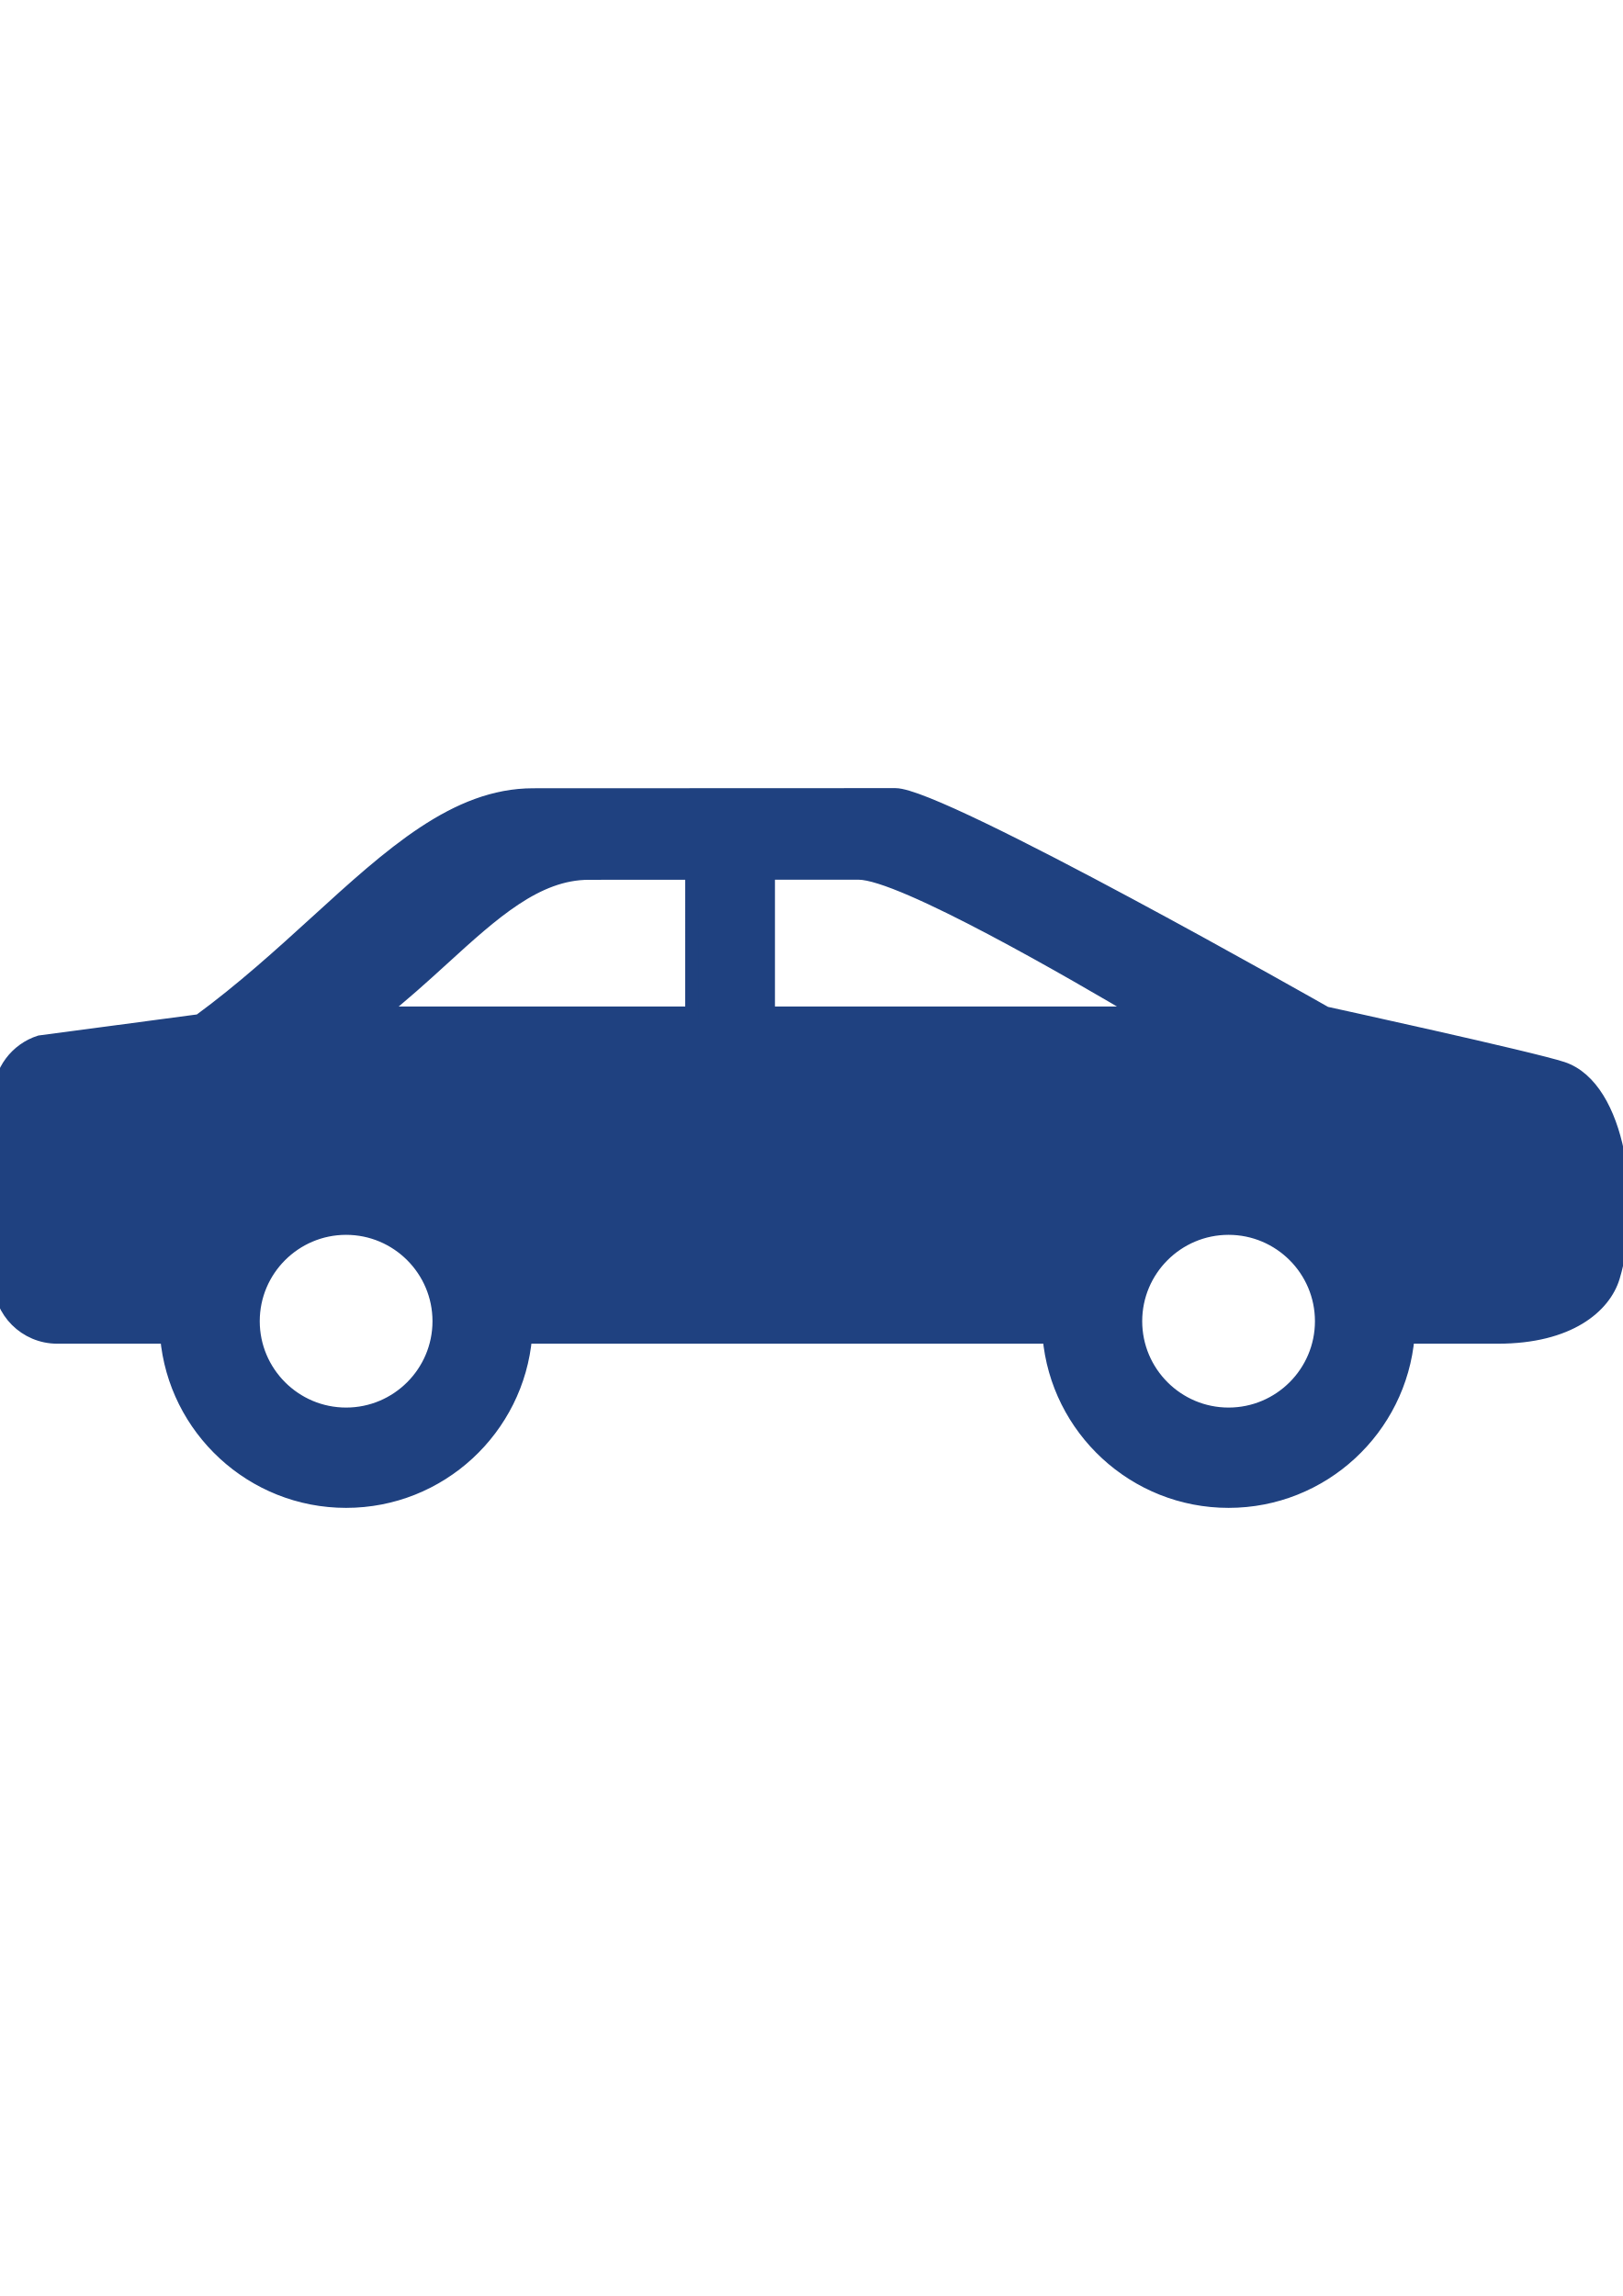
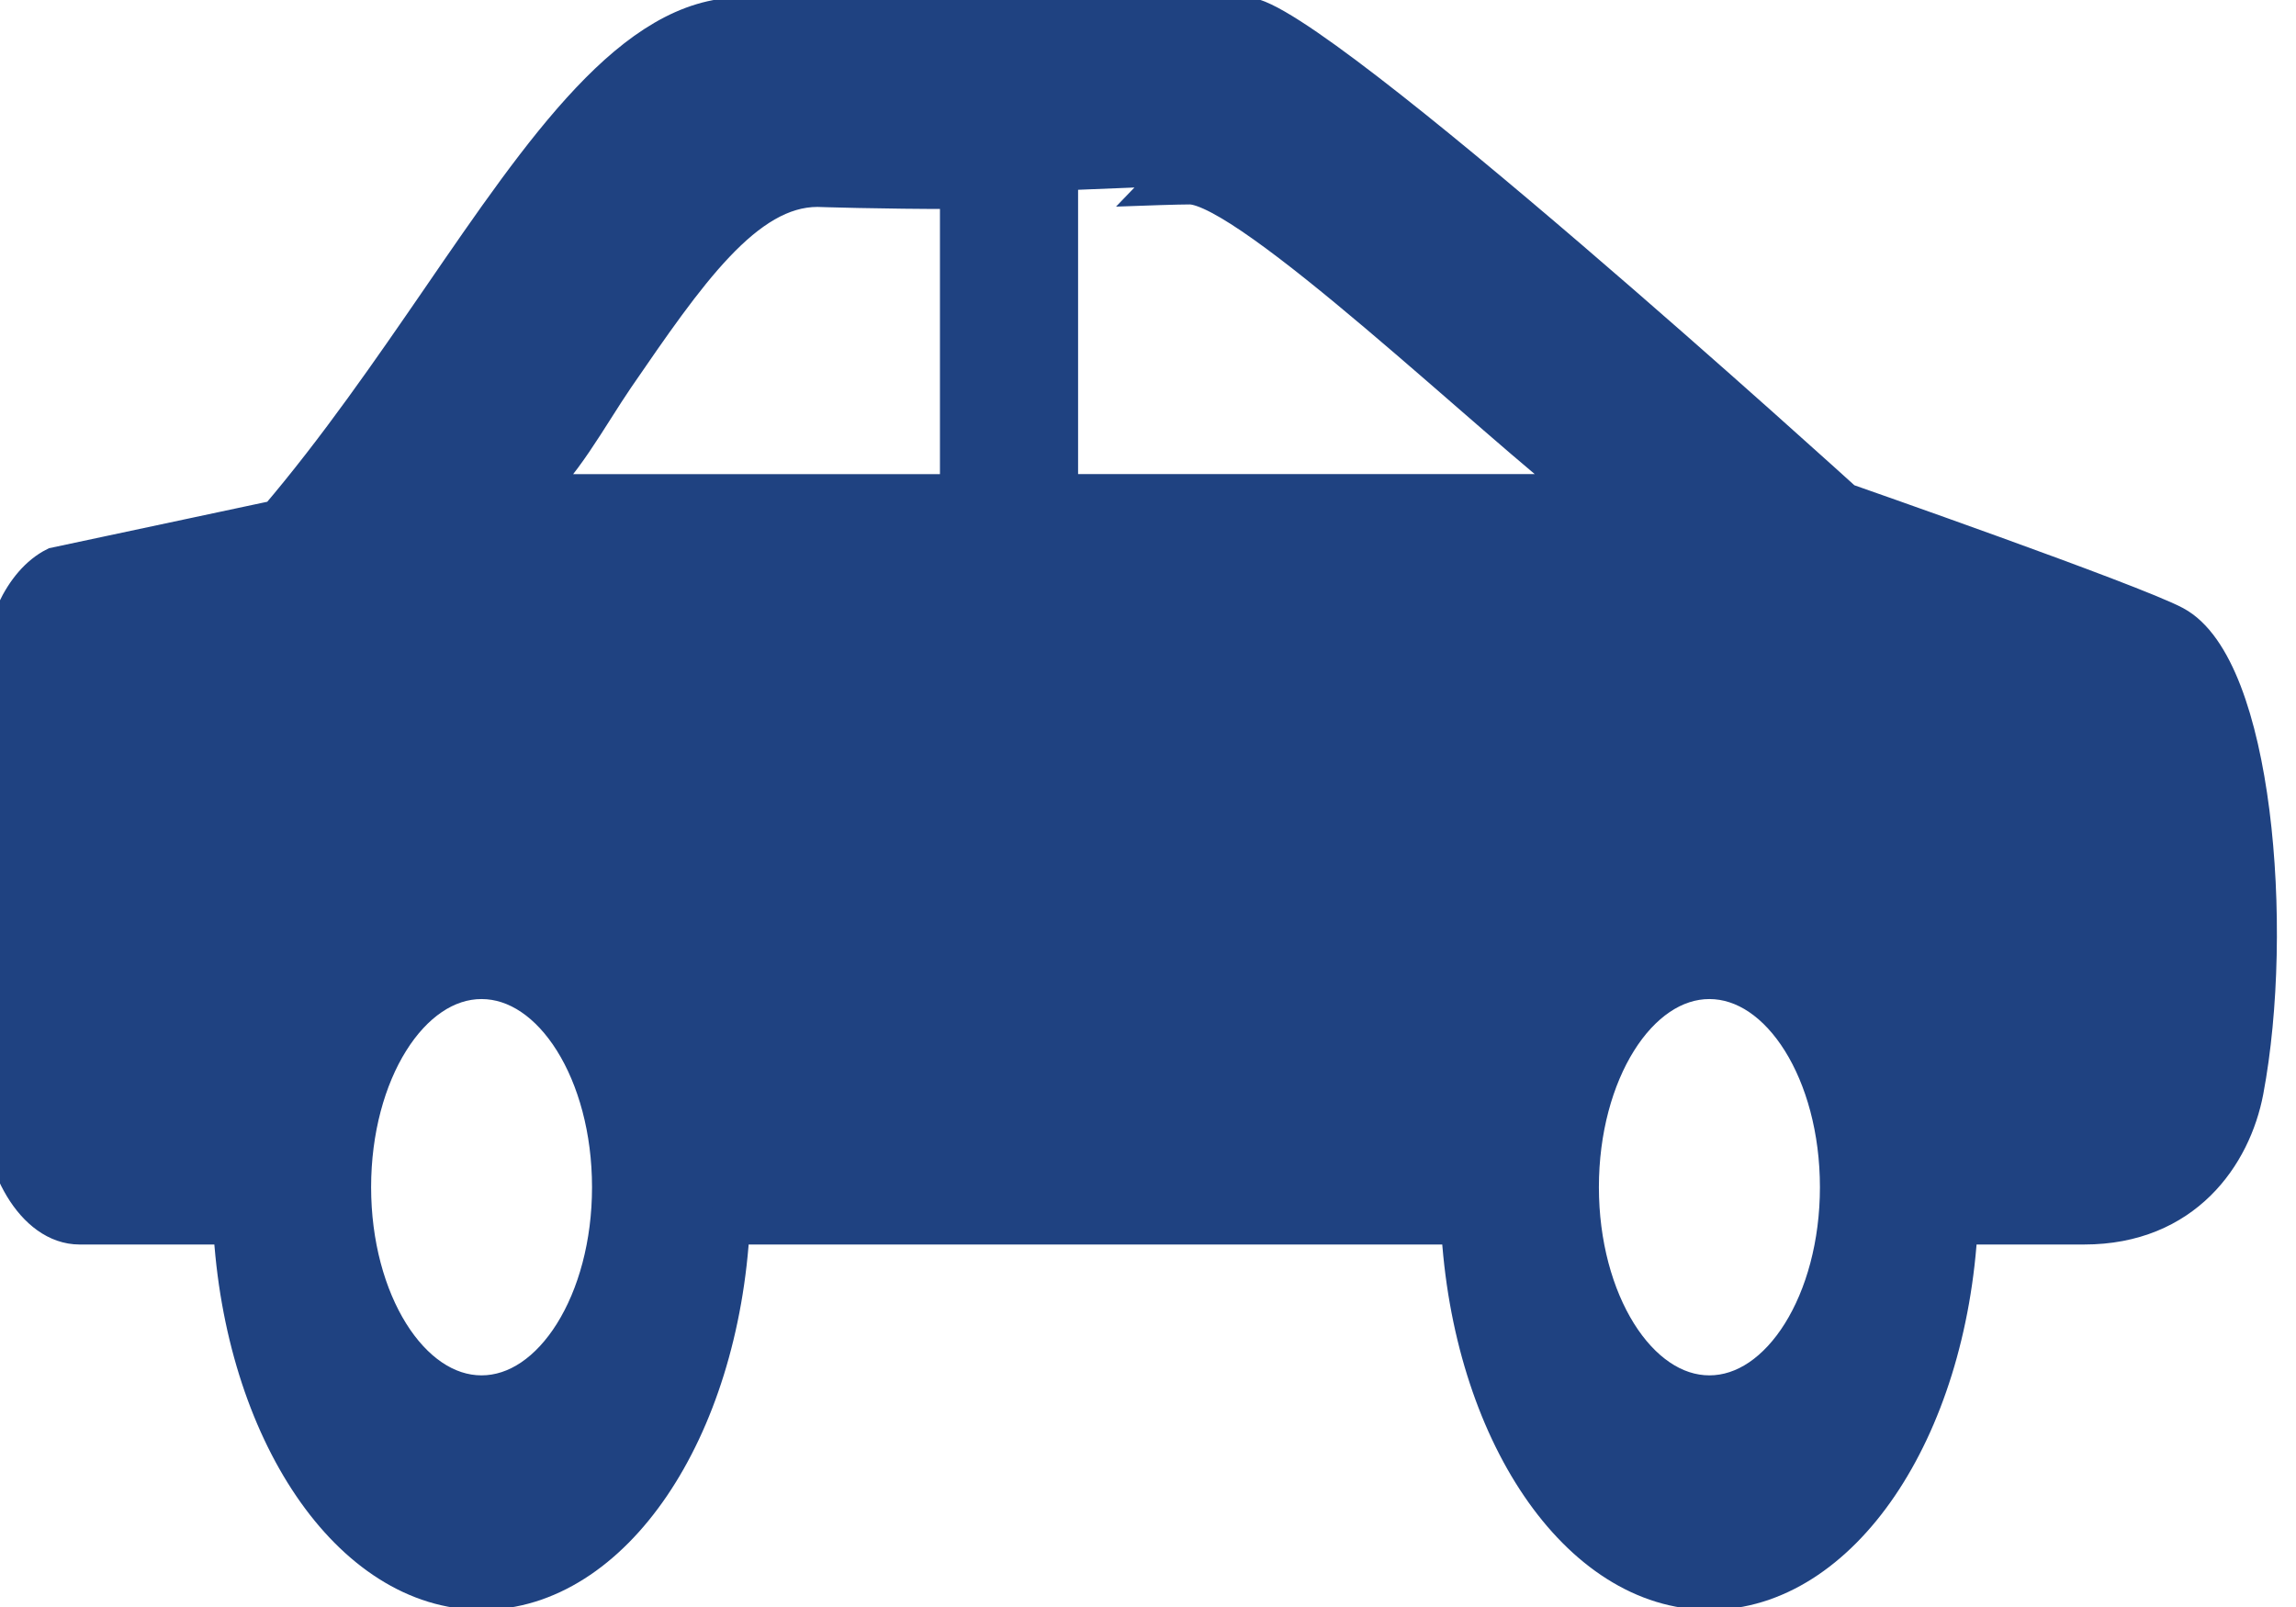
- <svg xmlns="http://www.w3.org/2000/svg" version="1.1" id="Capa_1" x="0px" y="0px" width="595px" height="842px" viewBox="0 0 595 842" enable-background="new 0 0 595 842" xml:space="preserve">
+ <svg xmlns="http://www.w3.org/2000/svg" version="1.1" id="Layer_1" x="0px" y="0px" width="60px" height="42px" viewBox="0 0 60 42" enable-background="new 0 0 60 42" xml:space="preserve">
  <g>
-     <path fill="#1F4180" stroke="#1F4180" stroke-width="5" stroke-miterlimit="10" d="M572.962,391.865   c-10.922-3.652-86.896-20.255-86.896-20.255s-140.836-80.087-157.737-80.087c-16.902,0-132.844,0.052-132.844,0.052   c-28.328,0-52.001,21.586-79.411,46.578c-12.917,11.775-27.176,24.735-42.904,36.263l-58.575,7.789   C6.131,384.903,0,392.823,0,402.18v67.113c0,11.582,9.388,20.972,20.971,20.972h40.251c2.923,33.688,31.26,60.211,65.693,60.211   c34.431,0,62.77-26.524,65.693-60.21h192.195c2.924,33.688,31.26,60.21,65.693,60.21c34.433,0,62.77-26.524,65.692-60.21h33.068   c26.201,0,39.005-11.316,42.22-21.939C599.606,441.445,593.759,398.818,572.962,391.865z M126.915,518.688   c-18.841,0-34.171-15.328-34.171-34.17s15.328-34.172,34.171-34.172c18.842,0,34.17,15.328,34.17,34.172   C161.085,503.36,145.756,518.688,126.915,518.688z M253.757,371.612h-114.6c8.289-6.549,15.953-13.5,23.014-19.936   c18.556-16.918,34.582-31.531,53.758-31.531c0,0,17.354-0.008,37.829-0.017L253.757,371.612L253.757,371.612z M281.663,320.118   c14.183-0.005,26.825-0.009,33.168-0.009c15.794,0,79.854,37.201,103.896,51.503H281.663V320.118L281.663,320.118z    M450.495,518.688c-18.842,0-34.17-15.328-34.17-34.17s15.328-34.172,34.17-34.172s34.172,15.328,34.172,34.172   C484.667,503.36,469.337,518.688,450.495,518.688z" />
+     <path fill="#1F4281" stroke="#1F4281" stroke-miterlimit="10" d="M56.814,16.334c-1.084-0.581-8.615-3.213-8.615-3.213   S34.232,0.425,32.557,0.425c-1.675,0-13.176,0.007-13.176,0.007c-2.804,0-5.152,3.423-7.87,7.386   c-1.282,1.865-2.696,3.919-4.255,5.749l-5.81,1.237C0.607,15.229,0,16.485,0,17.971v10.641c0,1.837,0.93,3.414,2.079,3.414h3.99   c0.29,5.382,3.101,9.549,6.515,9.549c3.417,0,6.223-4.167,6.513-9.549h19.06c0.289,5.382,3.1,9.549,6.514,9.549   c3.416,0,6.225-4.167,6.514-9.549h3.279c2.6,0,3.869-1.839,4.189-3.521C59.457,24.241,58.879,17.439,56.814,16.334z M12.583,36.446   c-1.867,0-3.385-2.432-3.385-5.418c0-2.992,1.518-5.417,3.385-5.417c1.871,0,3.388,2.425,3.388,5.417   C15.972,34.015,14.454,36.446,12.583,36.446z M25.062,12.892H13.798c0.824-0.598,1.583-2.023,2.283-3.048   c1.84-2.677,3.38-4.936,5.283-4.936c0,0,1.61,0.056,3.699,0.055V12.892L25.062,12.892z M27.673,4.96   c0-0.002,2.788-0.117,3.417-0.117c1.566,0,8.045,6.254,10.434,8.048H27.673V4.96L27.673,4.96z M44.67,36.446   c-1.867,0-3.387-2.432-3.387-5.418c0-2.992,1.52-5.417,3.387-5.417c1.871,0,3.389,2.425,3.389,5.417   C48.059,34.015,46.541,36.446,44.67,36.446z" />
  </g>
</svg>
